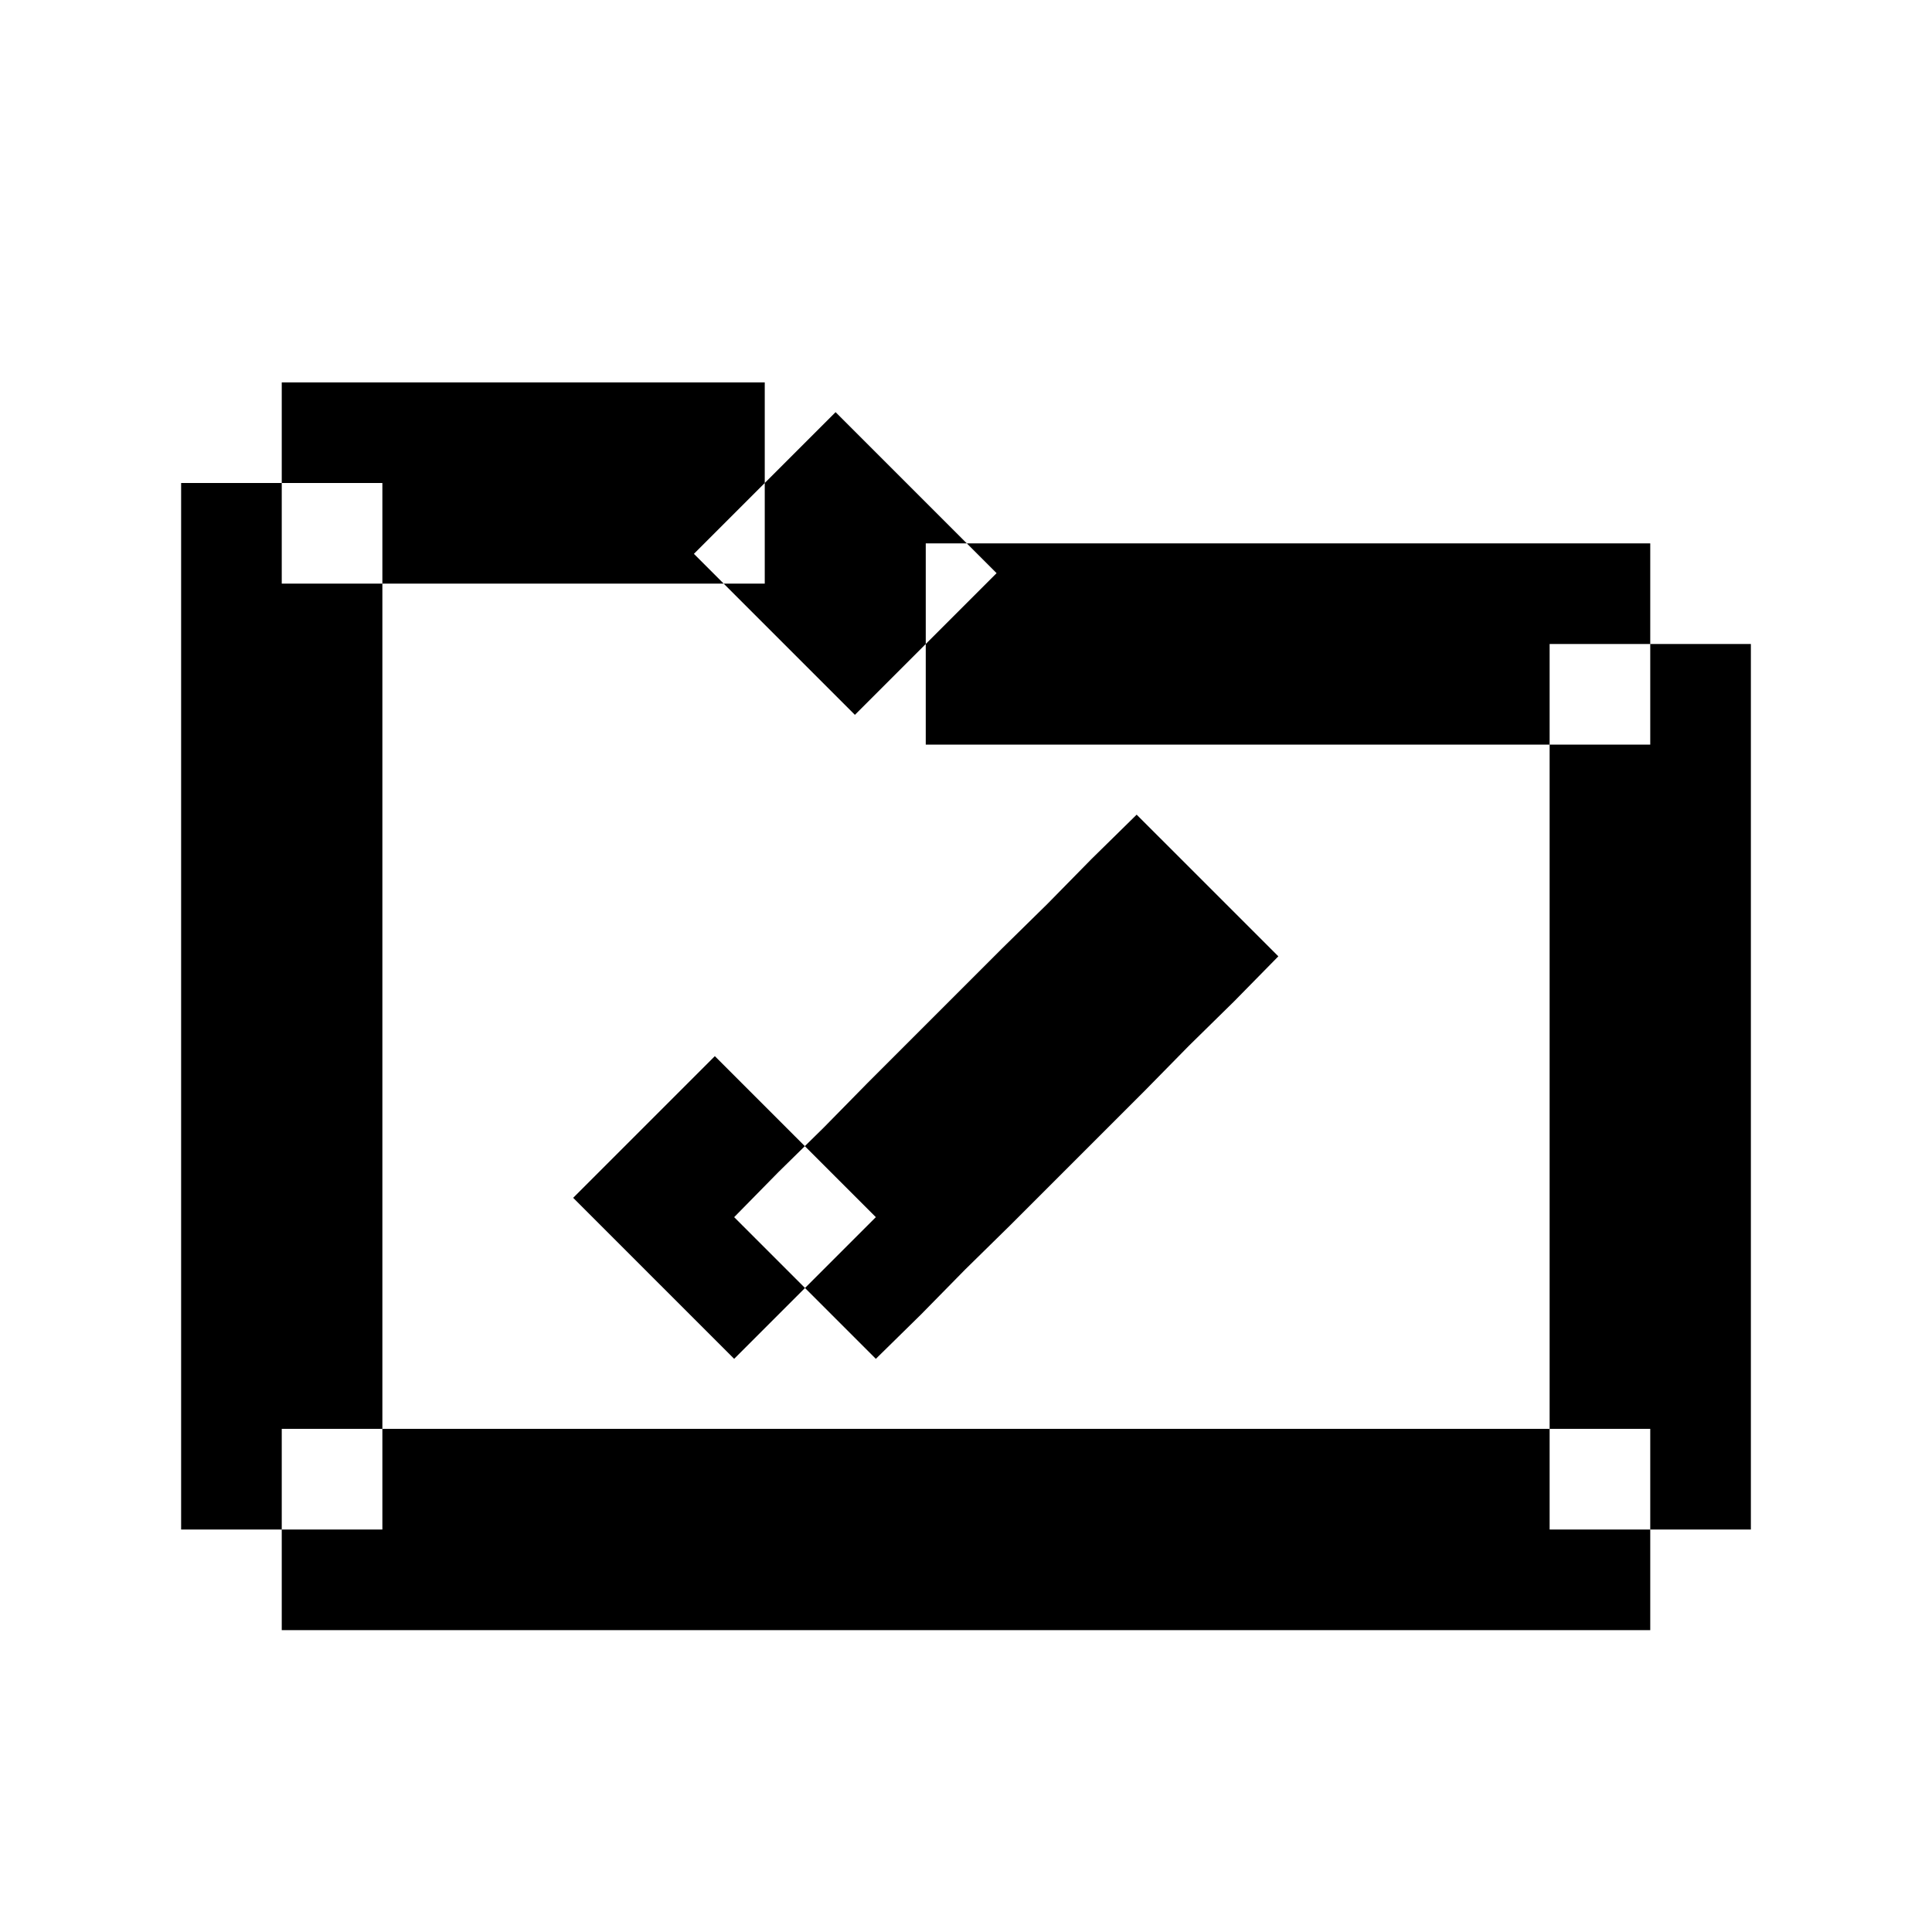
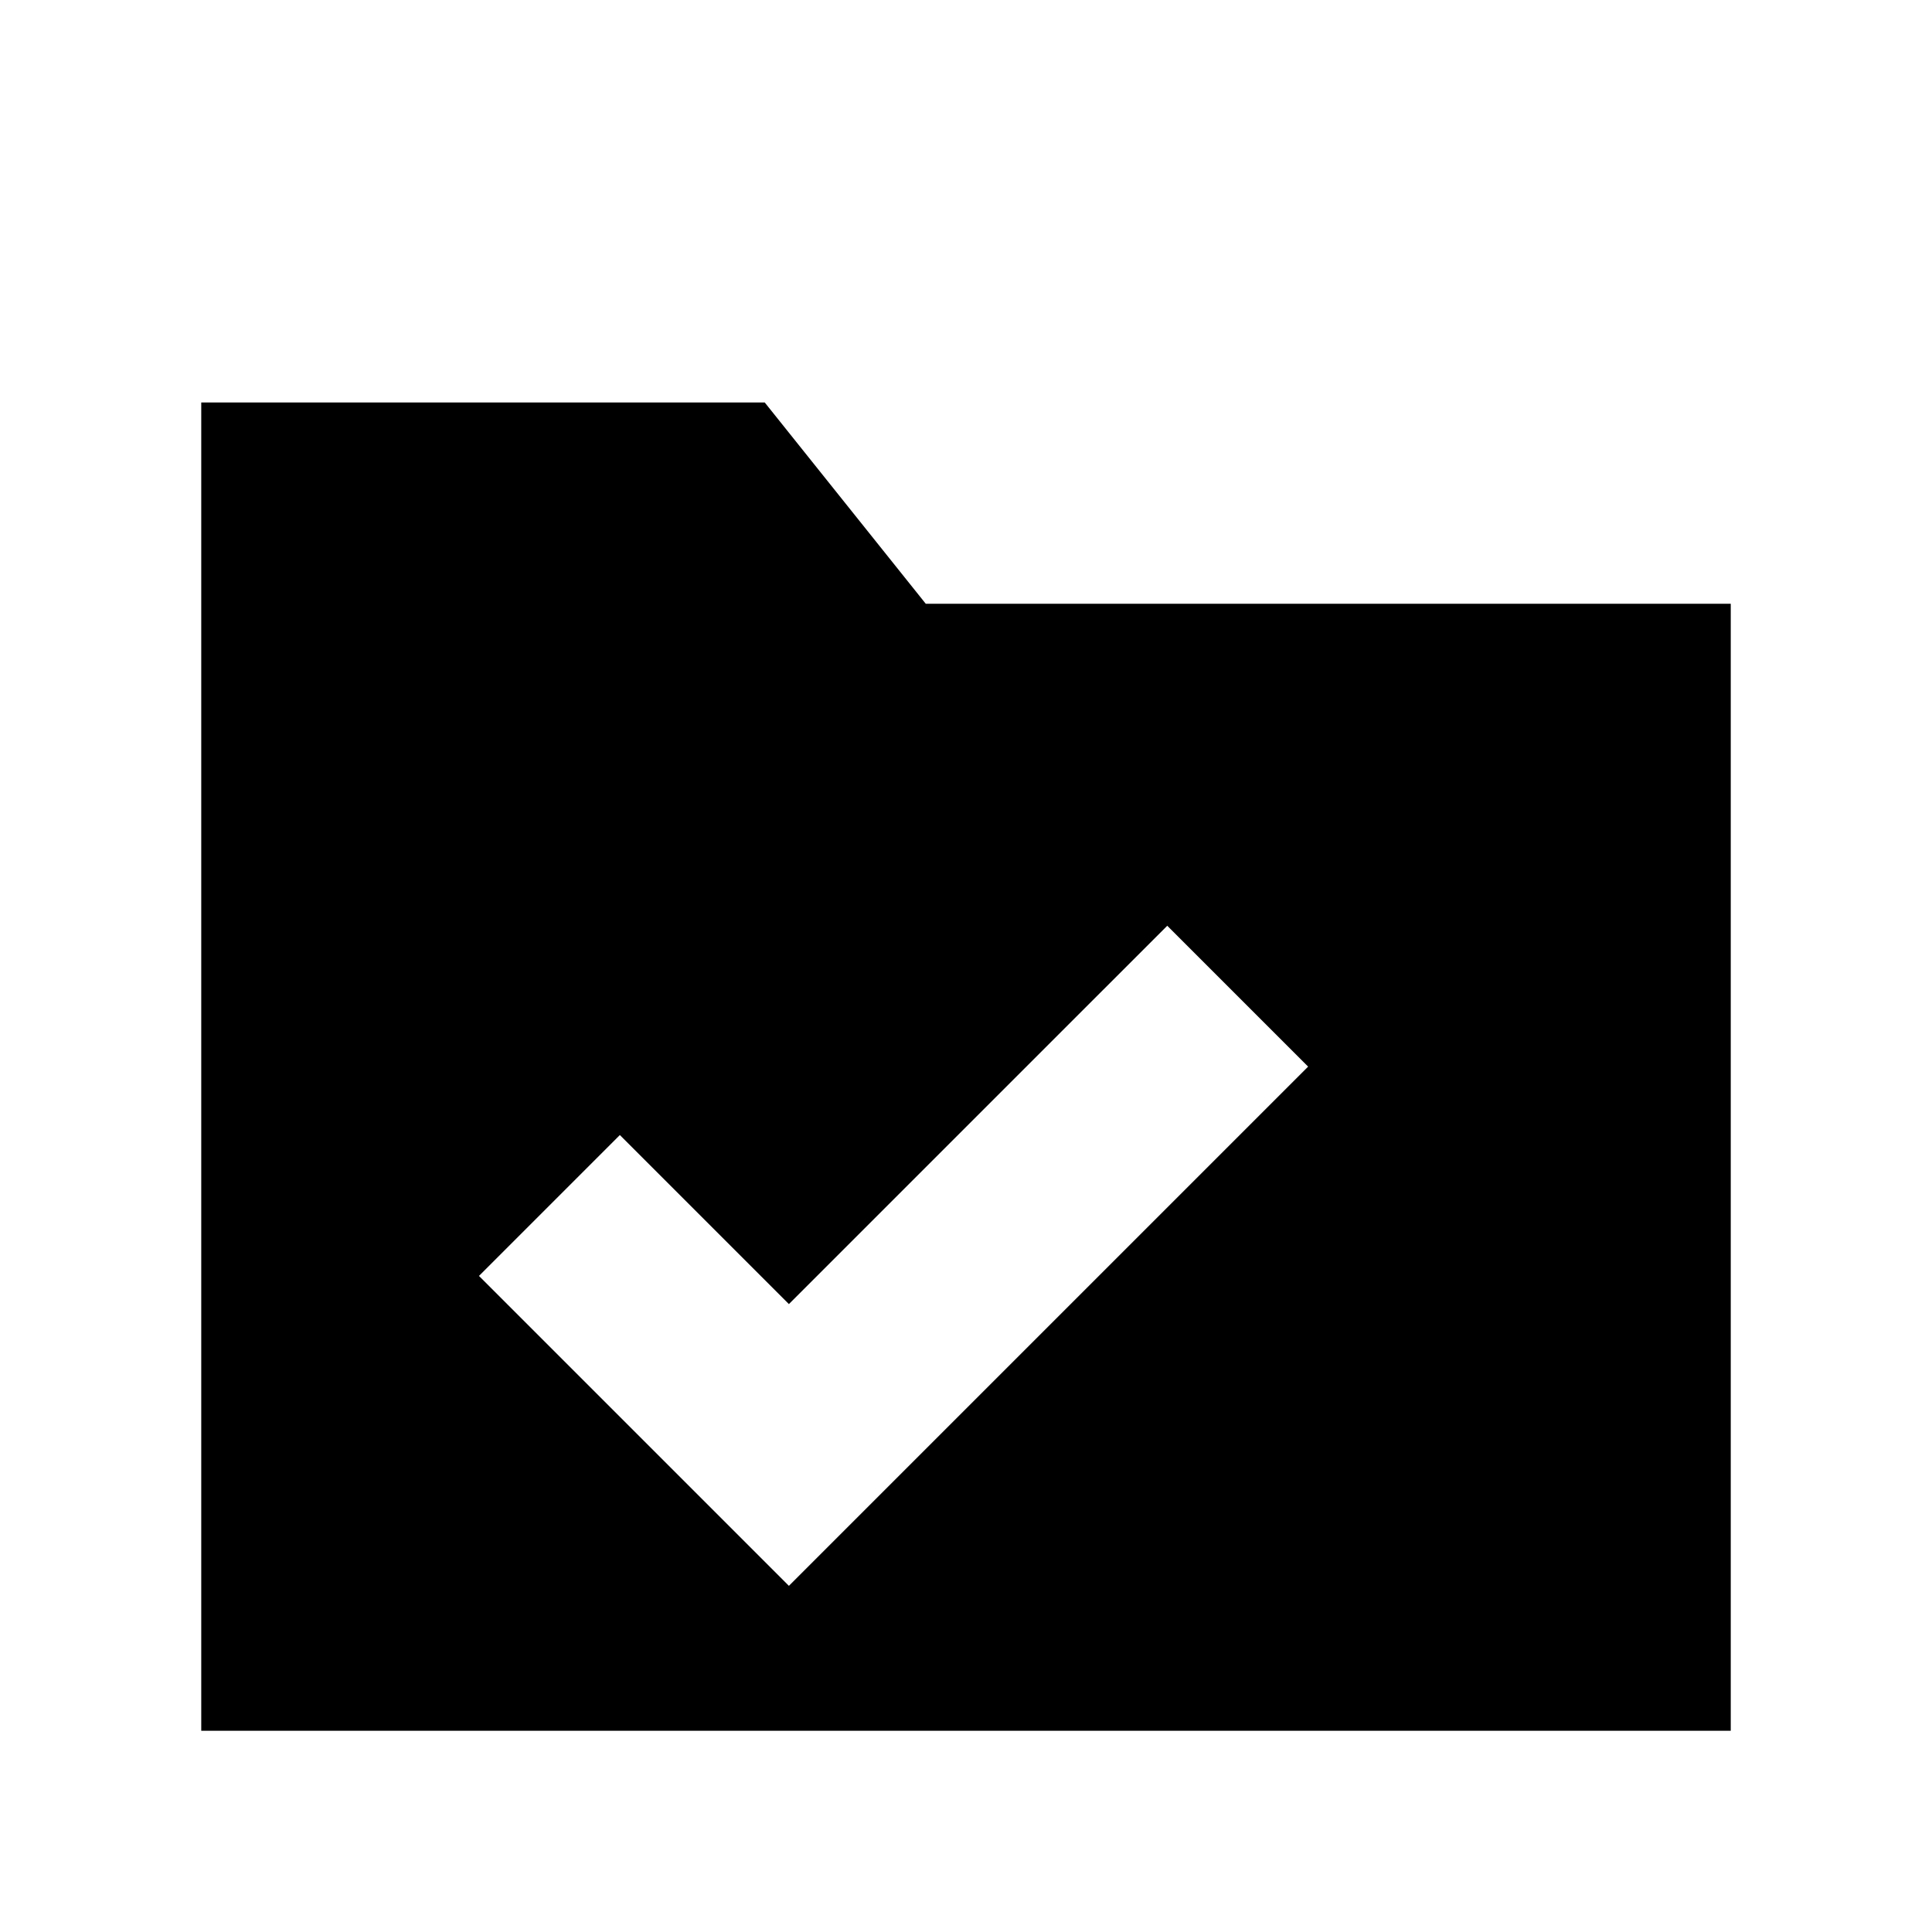
<svg xmlns="http://www.w3.org/2000/svg" width="24" height="24" viewBox="0 0 24 24" fill="currentColor" stroke="none" stroke-width="2.24" stroke-linecap="round" stroke-linejoin="round" fill-rule="evenodd" clip-rule="evenodd" aria-hidden="true">
-   <path d="M3.5 7.25 L4.25 7.25 L5 7.25 L5.75 7.25 L6.5 7.25 L7.25 7.25 L8 7.25 L8.75 7.25 L9.5 7.25 L9.5 4.75 L8.75 4.75 L8 4.75 L7.25 4.75 L6.5 4.75 L5.75 4.75 L5 4.75 L4.25 4.75 L3.5 4.75 z M8.62 6.88 L9.12 7.38 L9.62 7.88 L10.12 8.38 L10.62 8.88 L12.38 7.12 L11.88 6.62 L11.38 6.12 L10.88 5.62 L10.38 5.12 z M11.5 9.25 L12.25 9.25 L13 9.25 L13.75 9.25 L14.5 9.25 L15.25 9.25 L16 9.25 L16.75 9.25 L17.5 9.25 L18.25 9.25 L19 9.25 L19.75 9.25 L20.5 9.25 L20.5 6.75 L19.75 6.75 L19 6.75 L18.25 6.75 L17.5 6.75 L16.75 6.75 L16 6.75 L15.25 6.75 L14.5 6.75 L13.75 6.75 L13 6.75 L12.25 6.75 L11.5 6.75 z M19.25 8 L19.25 8.79 L19.25 9.57 L19.25 10.36 L19.25 11.14 L19.25 11.93 L19.25 12.71 L19.25 13.5 L19.25 14.29 L19.25 15.07 L19.25 15.86 L19.25 16.64 L19.25 17.43 L19.25 18.21 L19.25 19 L21.75 19 L21.75 18.21 L21.75 17.43 L21.75 16.64 L21.75 15.86 L21.75 15.07 L21.75 14.29 L21.75 13.5 L21.75 12.71 L21.75 11.93 L21.75 11.14 L21.75 10.36 L21.75 9.57 L21.75 8.79 L21.75 8 z M20.5 17.75 L19.73 17.75 L18.95 17.75 L18.18 17.75 L17.41 17.75 L16.64 17.75 L15.86 17.75 L15.09 17.75 L14.32 17.75 L13.55 17.75 L12.77 17.75 L12 17.75 L11.23 17.75 L10.45 17.75 L9.68 17.75 L8.91 17.75 L8.14 17.75 L7.36 17.75 L6.59 17.75 L5.82 17.75 L5.05 17.75 L4.27 17.75 L3.5 17.75 L3.5 20.25 L4.27 20.25 L5.05 20.25 L5.82 20.25 L6.59 20.25 L7.36 20.25 L8.14 20.25 L8.91 20.25 L9.68 20.25 L10.45 20.25 L11.23 20.25 L12 20.25 L12.77 20.25 L13.55 20.25 L14.32 20.25 L15.09 20.25 L15.86 20.25 L16.64 20.25 L17.41 20.25 L18.18 20.25 L18.95 20.25 L19.73 20.25 L20.5 20.25 z M4.75 19 L4.75 18.24 L4.75 17.47 L4.75 16.71 L4.75 15.94 L4.75 15.18 L4.75 14.41 L4.75 13.65 L4.75 12.88 L4.75 12.12 L4.75 11.35 L4.75 10.59 L4.75 9.82 L4.75 9.06 L4.75 8.29 L4.75 7.53 L4.75 6.76 L4.75 6 L2.25 6 L2.25 6.76 L2.25 7.53 L2.25 8.29 L2.25 9.06 L2.25 9.82 L2.25 10.59 L2.25 11.35 L2.25 12.12 L2.25 12.88 L2.25 13.65 L2.25 14.41 L2.25 15.18 L2.25 15.94 L2.25 16.71 L2.25 17.47 L2.25 18.24 L2.25 19 z M7.12 14.88 L7.62 15.38 L8.12 15.88 L8.62 16.38 L9.12 16.88 L10.88 15.12 L10.38 14.62 L9.88 14.12 L9.38 13.62 L8.88 13.12 z M10.88 16.88 L11.44 16.33 L11.99 15.77 L12.55 15.22 L13.11 14.66 L13.66 14.11 L14.22 13.55 L14.77 12.99 L15.33 12.44 L15.88 11.88 L14.12 10.12 L13.56 10.67 L13.01 11.23 L12.45 11.78 L11.89 12.34 L11.34 12.89 L10.78 13.45 L10.23 14.01 L9.67 14.56 L9.12 15.12 z" />
+   <path d="M2.5 5h7l2 2.5h10v14h-19zm5.2 9.1 2.1 2.1 4.7-4.7 1.75 1.75-6.45 6.45-3.85-3.85z" />
</svg>
